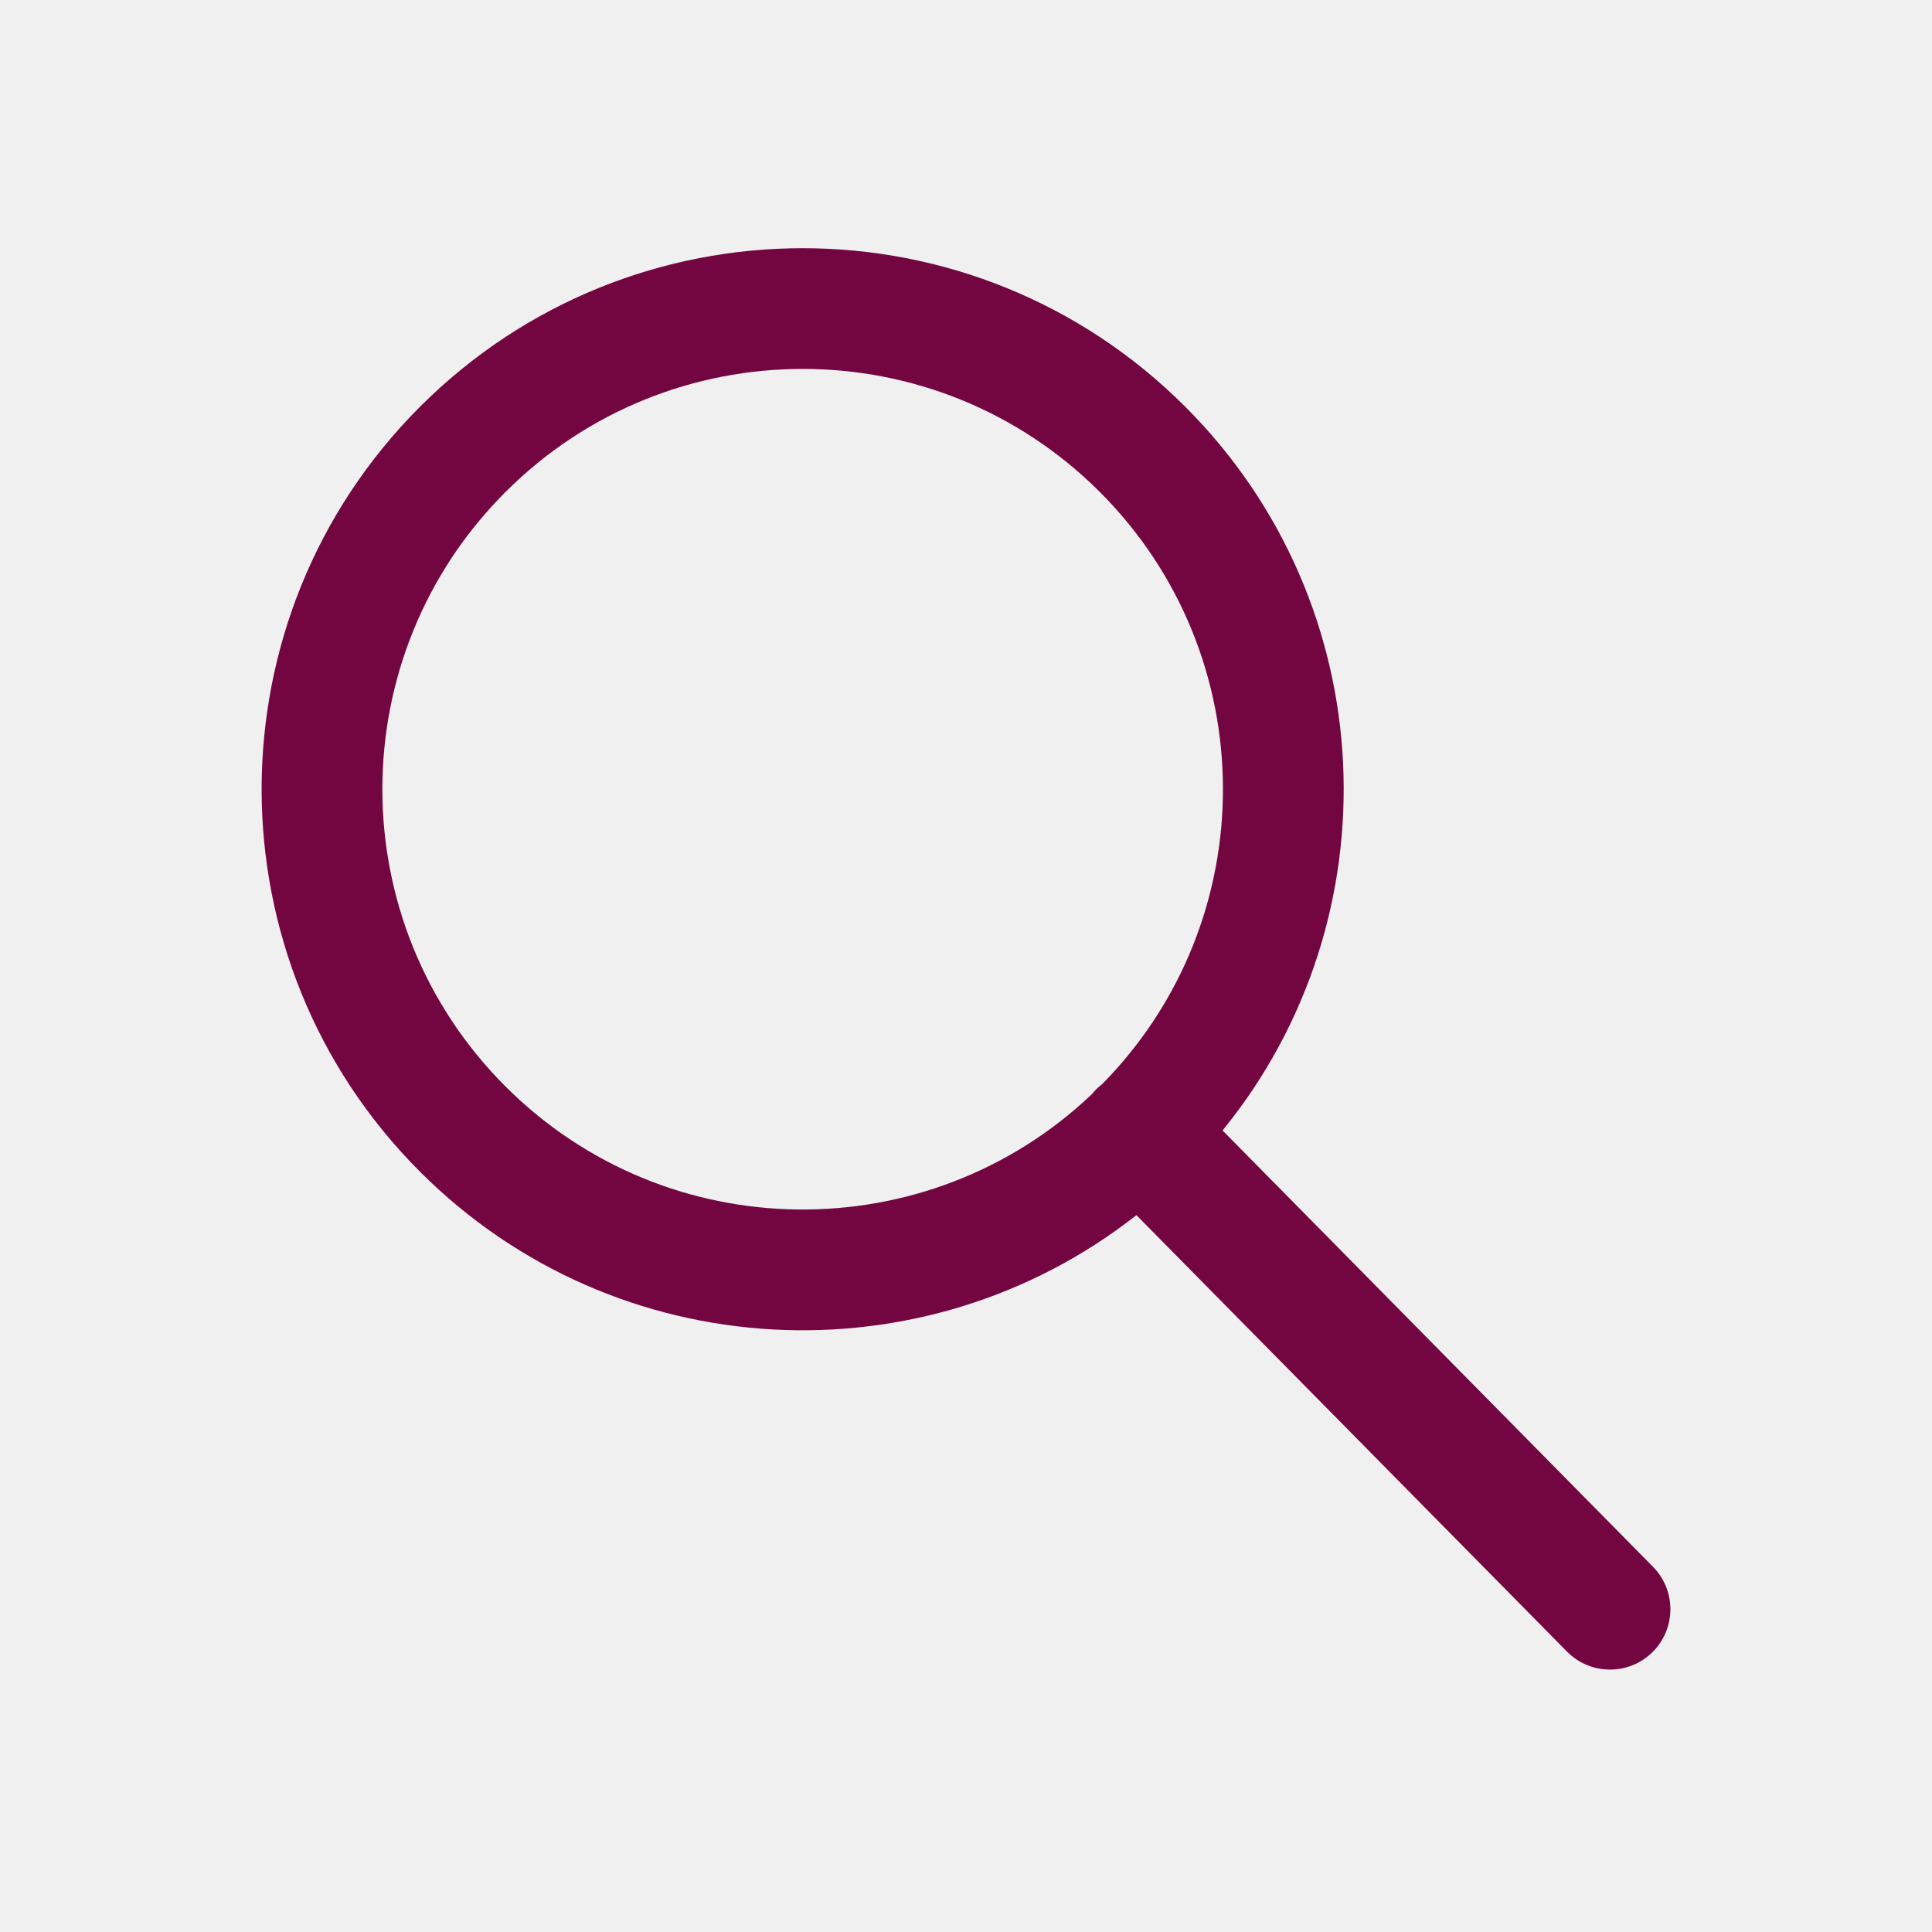
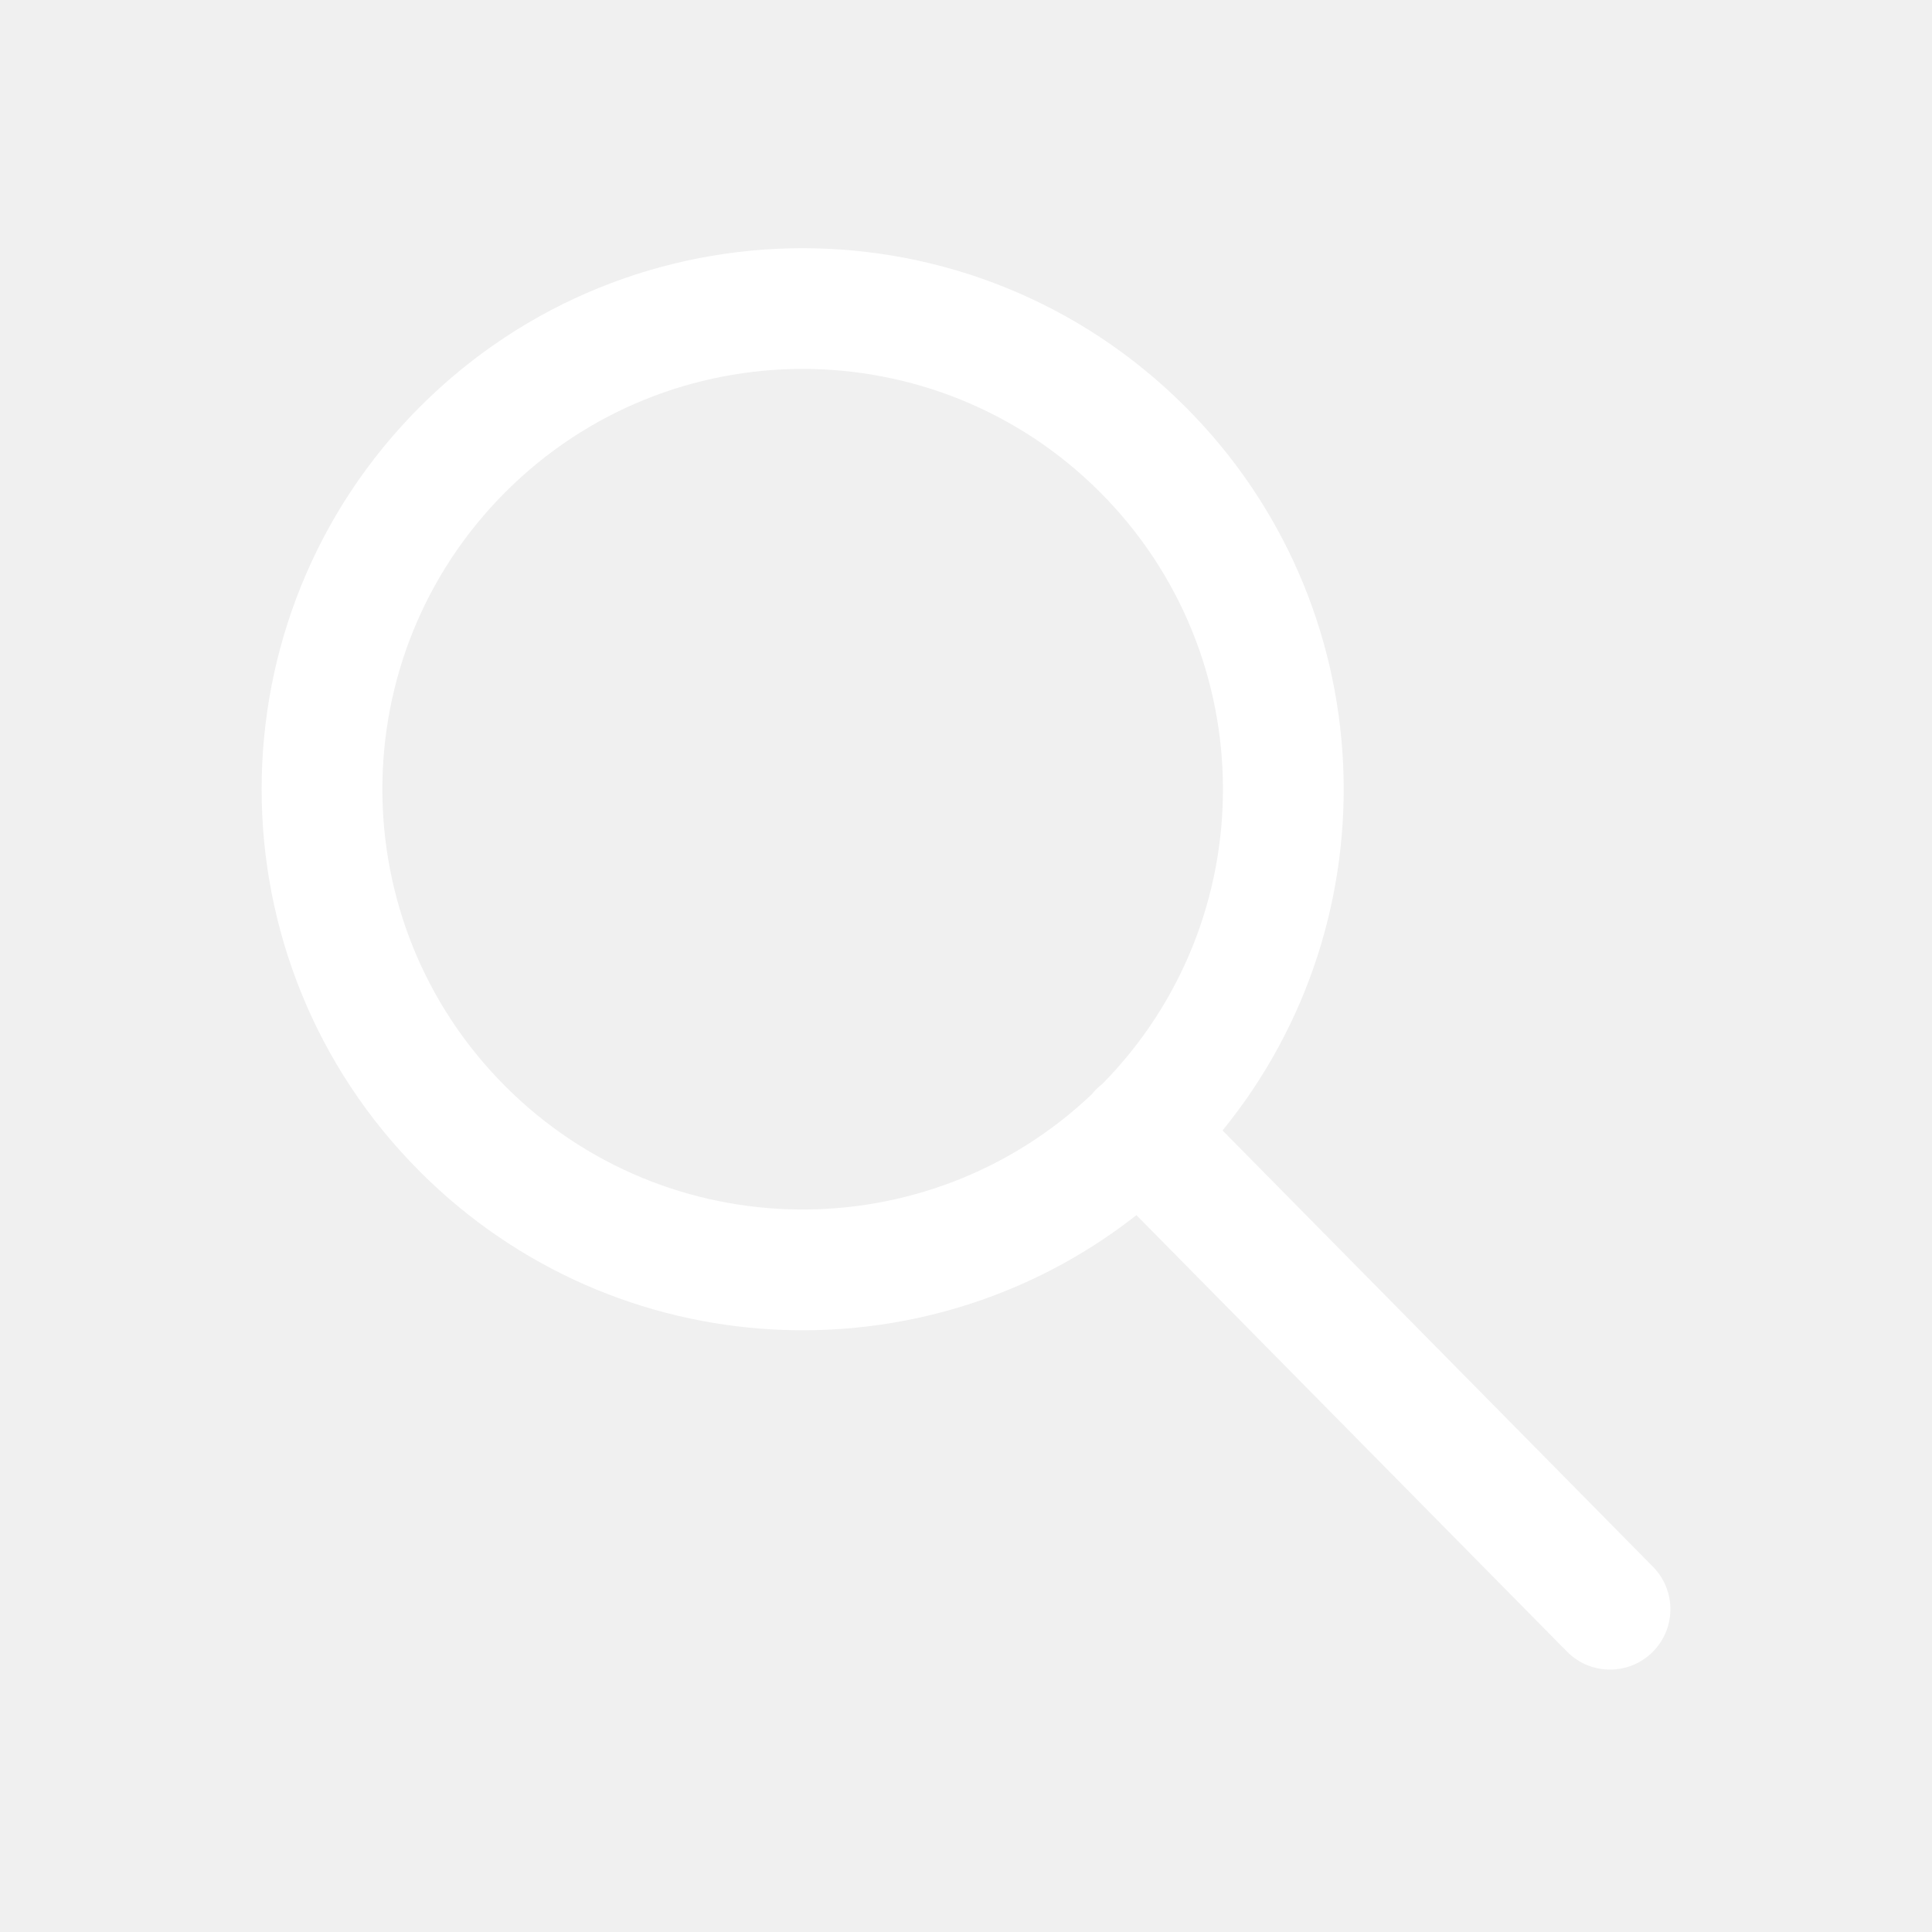
<svg xmlns="http://www.w3.org/2000/svg" width="24" height="24" viewBox="0 0 24 24" fill="none">
-   <path fill-rule="evenodd" clip-rule="evenodd" d="M13.663 6.112C11.624 4.073 8.318 4.073 6.279 6.112C4.24 8.151 4.24 11.457 6.279 13.496C8.285 15.502 11.518 15.534 13.563 13.593C13.582 13.57 13.602 13.547 13.623 13.526C13.646 13.504 13.669 13.484 13.694 13.465C15.702 11.424 15.691 8.141 13.663 6.112ZM15.187 14.043C17.338 11.403 17.183 7.511 14.723 5.052C12.099 2.427 7.843 2.427 5.218 5.052C2.594 7.676 2.594 11.932 5.218 14.556C7.65 16.988 11.48 17.167 14.117 15.095L19.466 20.517C19.757 20.812 20.232 20.815 20.527 20.524C20.822 20.233 20.825 19.758 20.534 19.463L15.187 14.043Z" fill="#730641" />
+   <path fill-rule="evenodd" clip-rule="evenodd" d="M13.663 6.112C11.624 4.073 8.318 4.073 6.279 6.112C4.24 8.151 4.24 11.457 6.279 13.496C8.285 15.502 11.518 15.534 13.563 13.593C13.582 13.57 13.602 13.547 13.623 13.526C13.646 13.504 13.669 13.484 13.694 13.465C15.702 11.424 15.691 8.141 13.663 6.112ZM15.187 14.043C17.338 11.403 17.183 7.511 14.723 5.052C12.099 2.427 7.843 2.427 5.218 5.052C2.594 7.676 2.594 11.932 5.218 14.556C7.65 16.988 11.48 17.167 14.117 15.095L19.466 20.517C19.757 20.812 20.232 20.815 20.527 20.524C20.822 20.233 20.825 19.758 20.534 19.463L15.187 14.043Z" fill="#fff" />
</svg>
